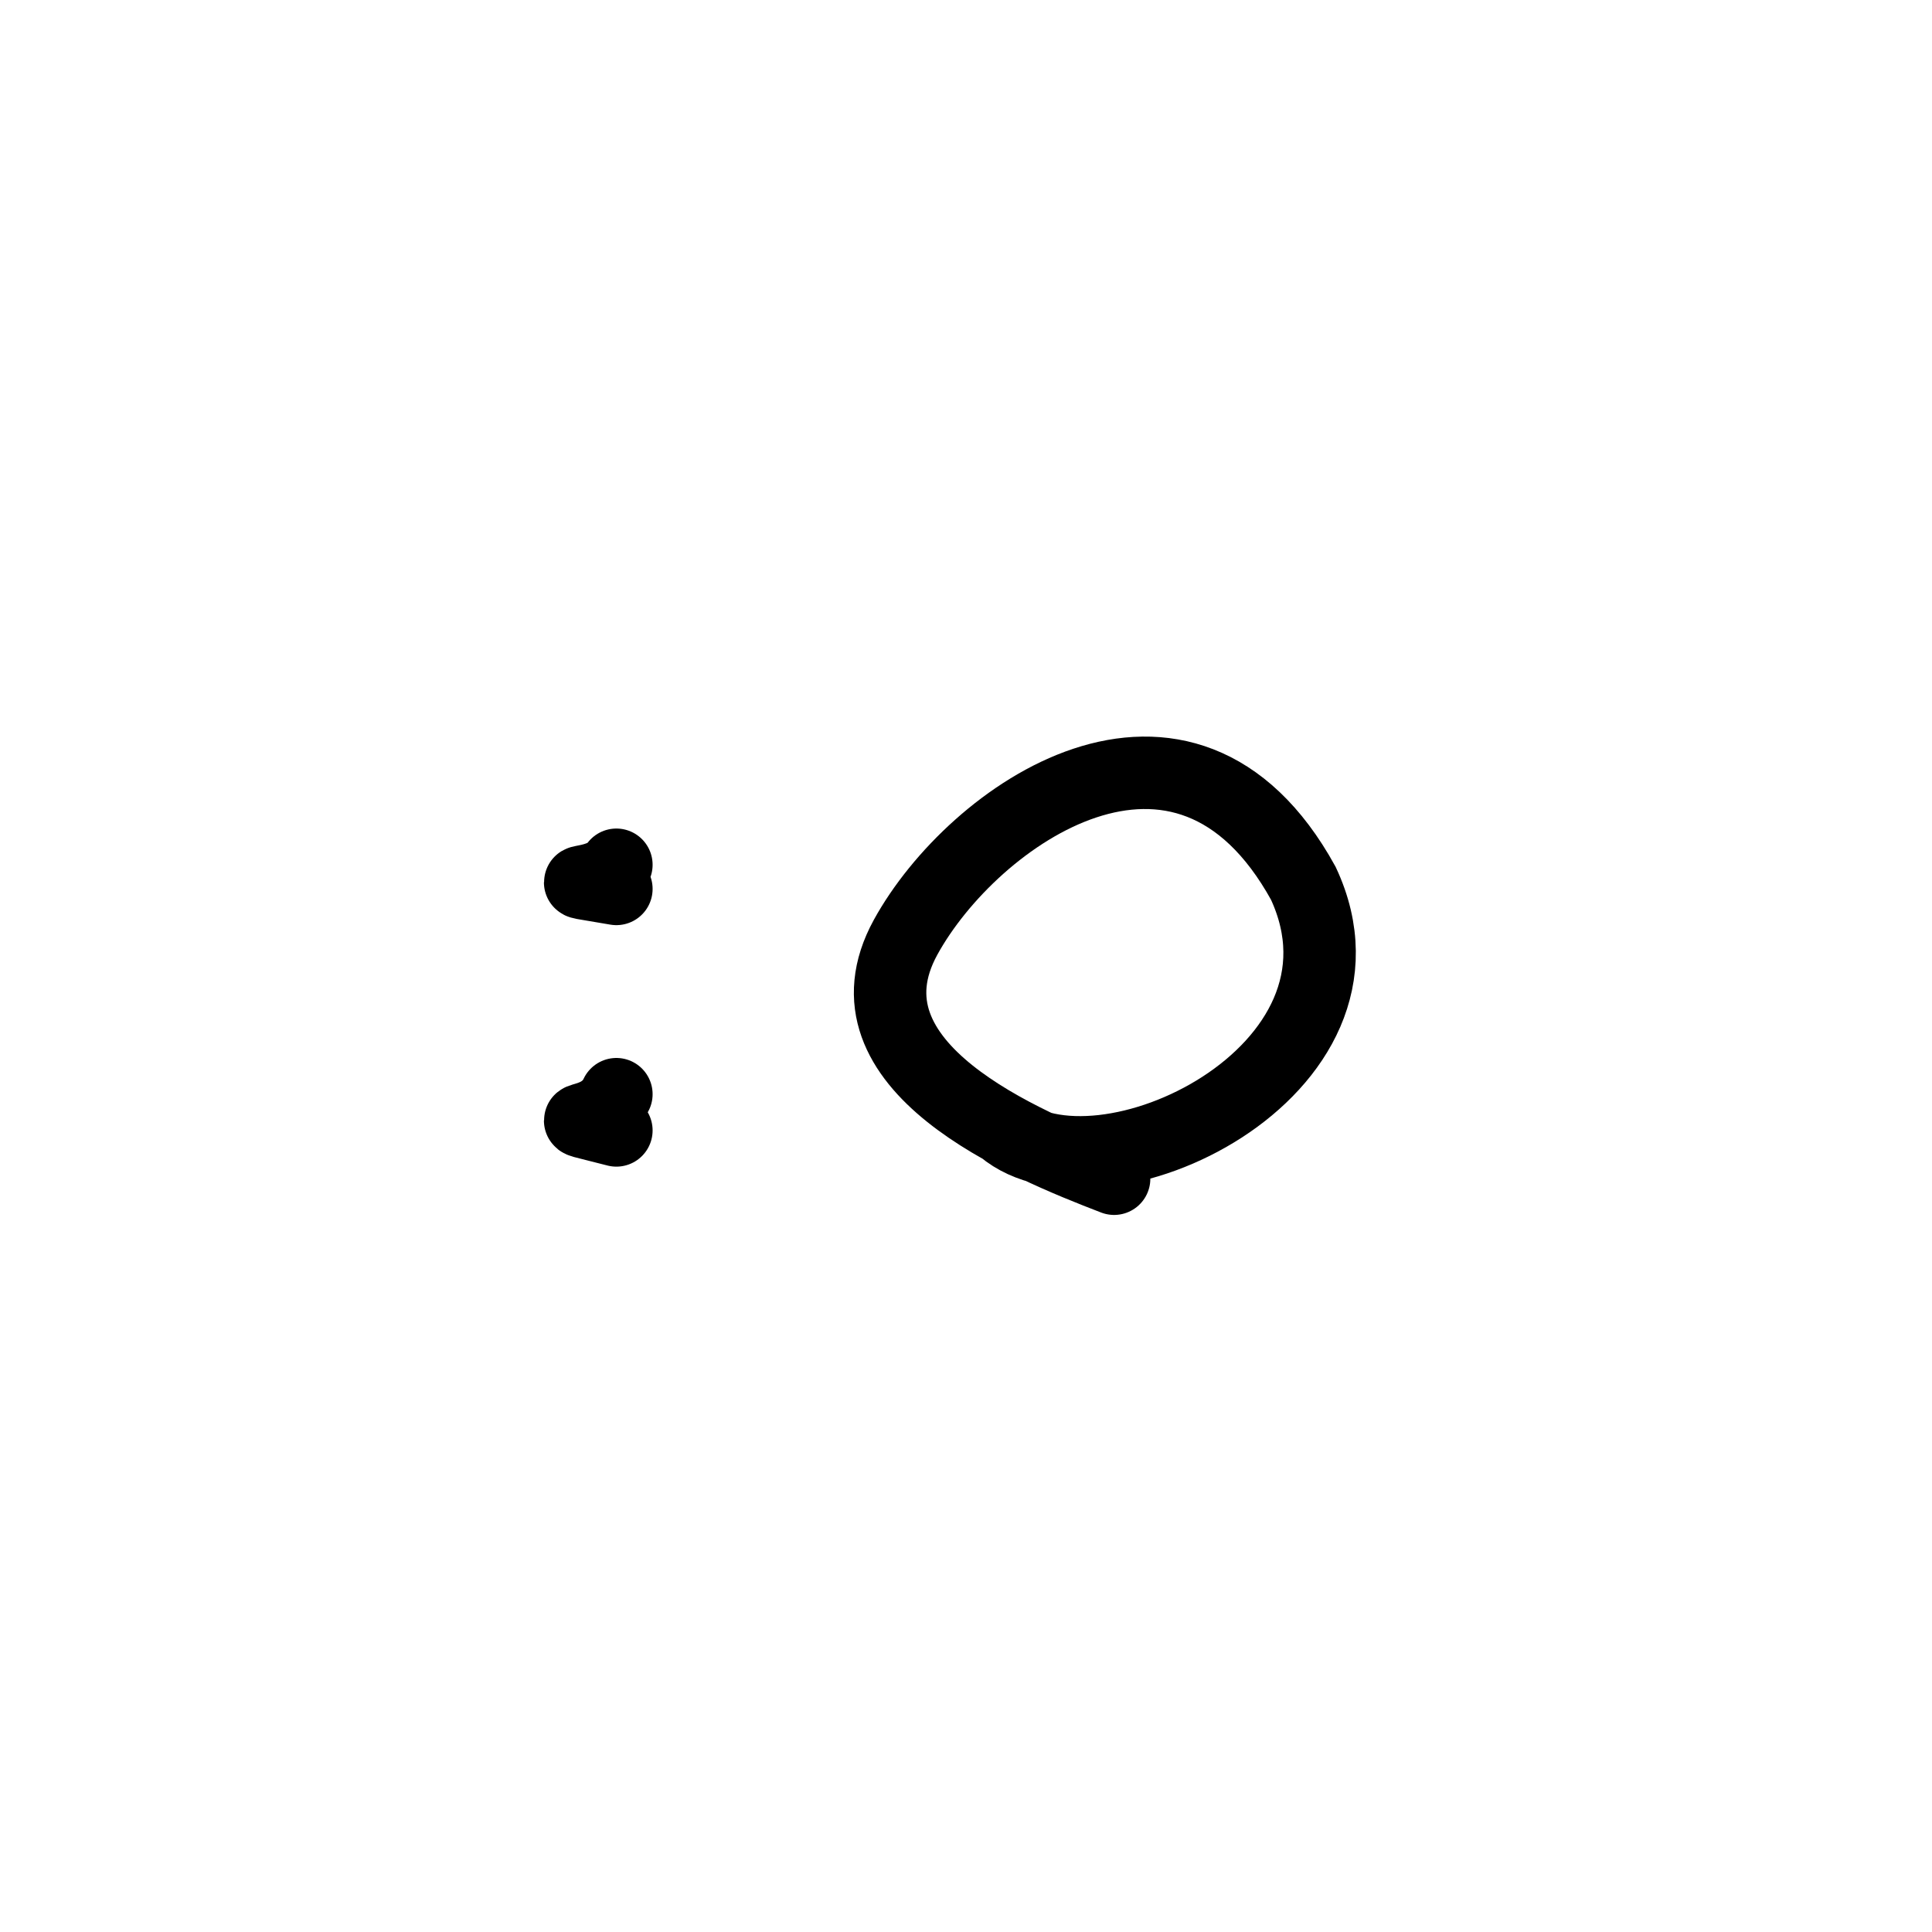
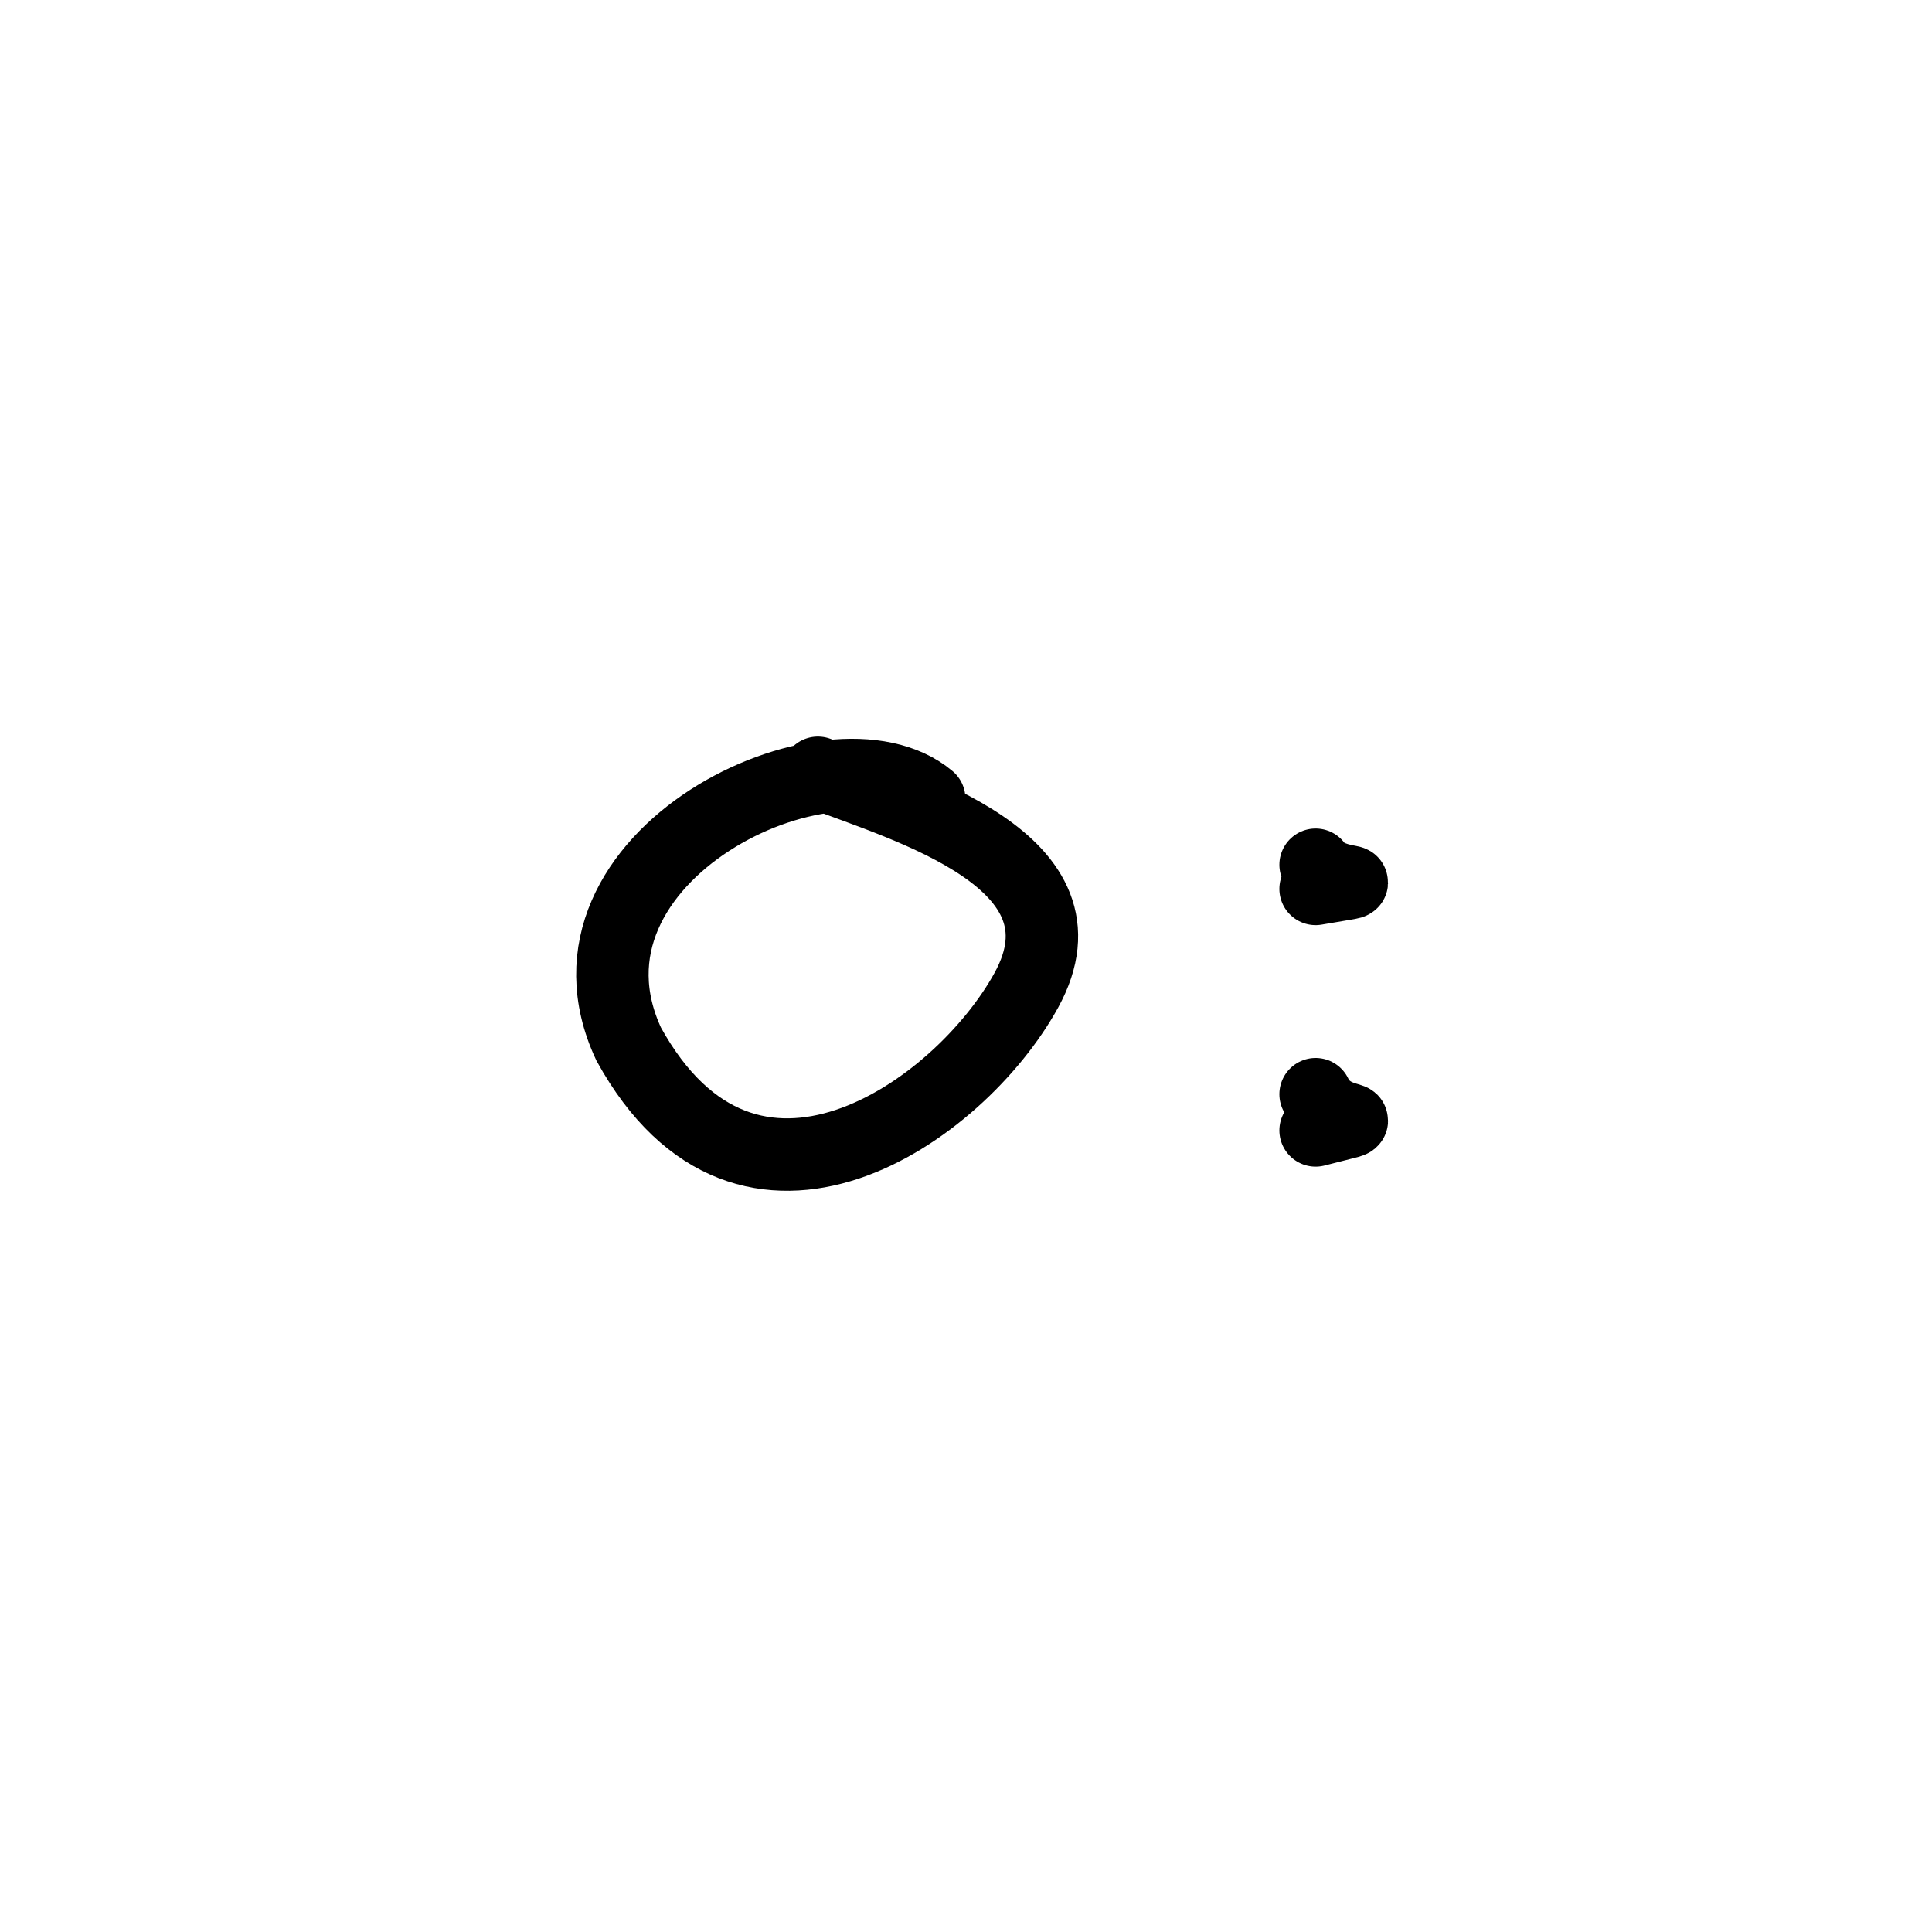
<svg xmlns="http://www.w3.org/2000/svg" width="80" height="80" viewBox="0 0 80 80" fill="none">
-   <path d="M41.523 46.731C45.523 50.098 57.608 44.377 53.967 36.574C49.023 27.598 40.281 33.743 37.5 38.808C34.56 44.163 42.439 47.387 46.133 48.808" stroke="black" stroke-width="3" stroke-linecap="round" />
-   <path d="M25.523 45.308C24.803 46.858 22.541 46.029 25.523 46.808" stroke="black" stroke-width="3" stroke-linecap="round" />
-   <path d="M25.523 35.808C24.803 36.841 22.541 36.289 25.523 36.808" stroke="black" stroke-width="3" stroke-linecap="round" />
+   <path d="M38.477 33.077C34.477 29.71 22.392 35.431 26.033 43.234C30.977 52.21 39.719 46.065 42.5 41C45.44 35.645 37.561 33.421 33.867 32" stroke="black" stroke-width="3" stroke-linecap="round" />
+   <path d="M54.477 45.308C55.197 46.858 57.459 46.029 54.477 46.808" stroke="black" stroke-width="3" stroke-linecap="round" />
+   <path d="M54.477 35.808C55.197 36.841 57.459 36.289 54.477 36.808" stroke="black" stroke-width="3" stroke-linecap="round" />
</svg>
